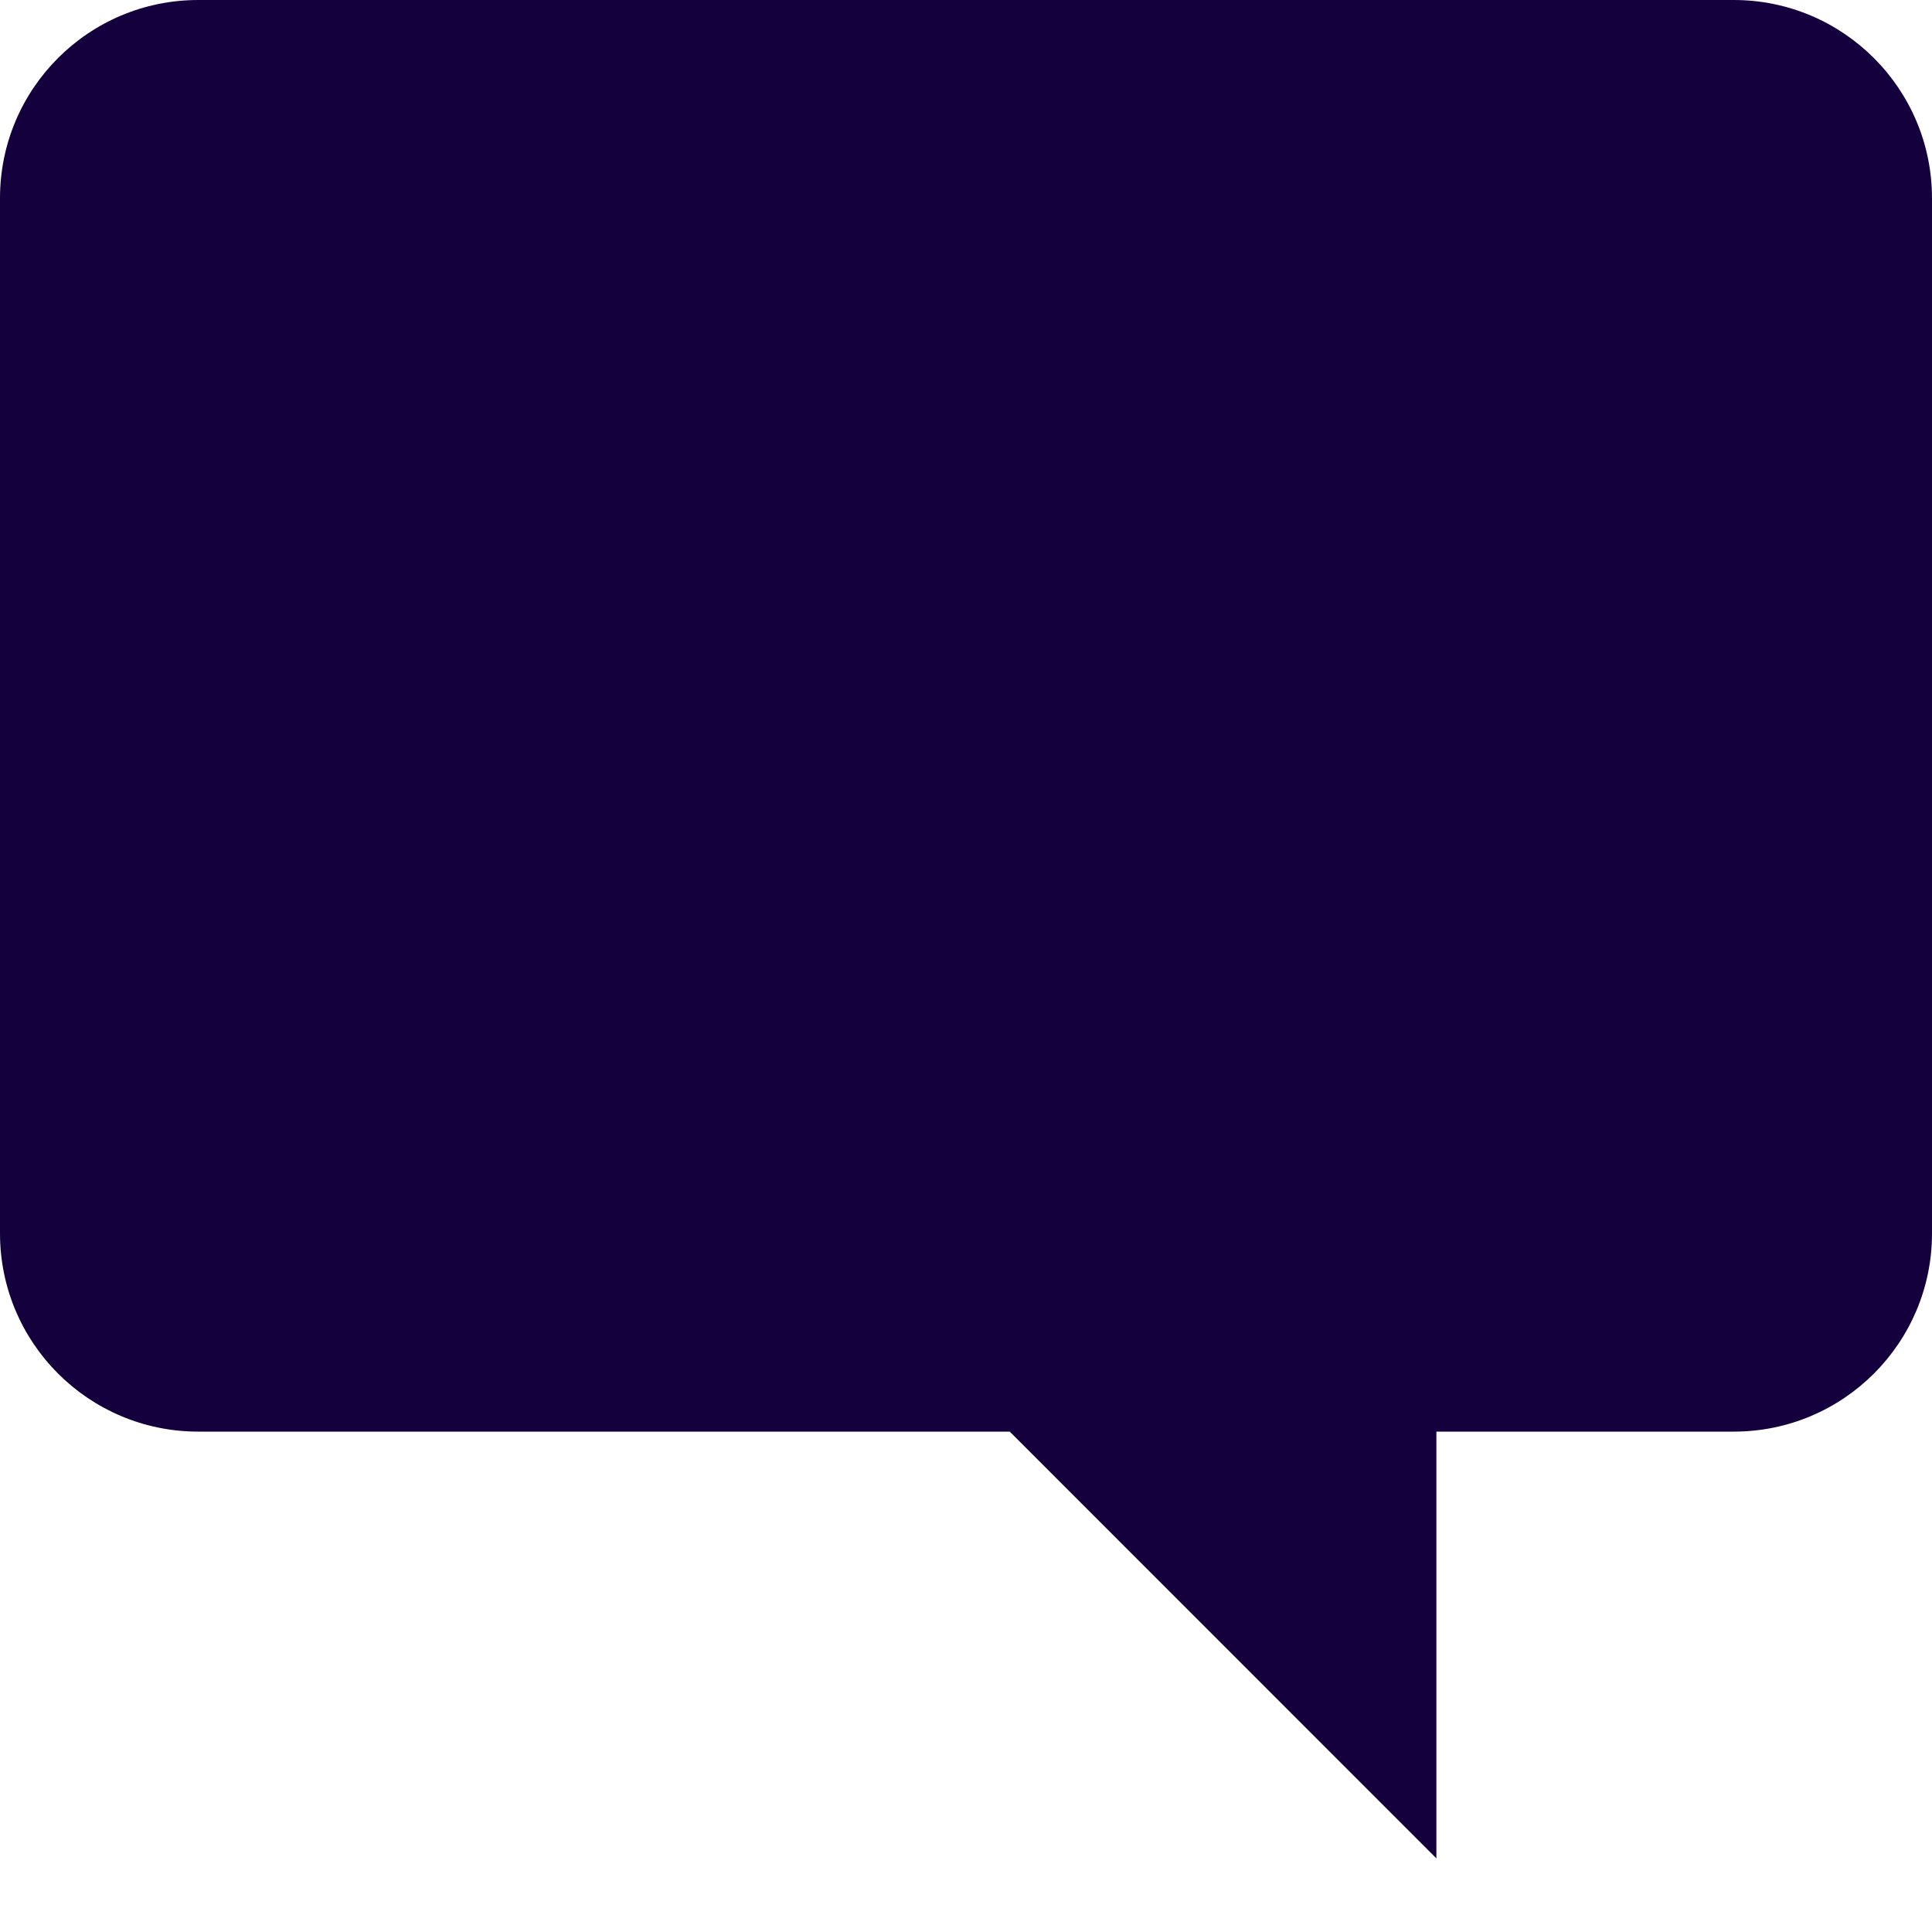
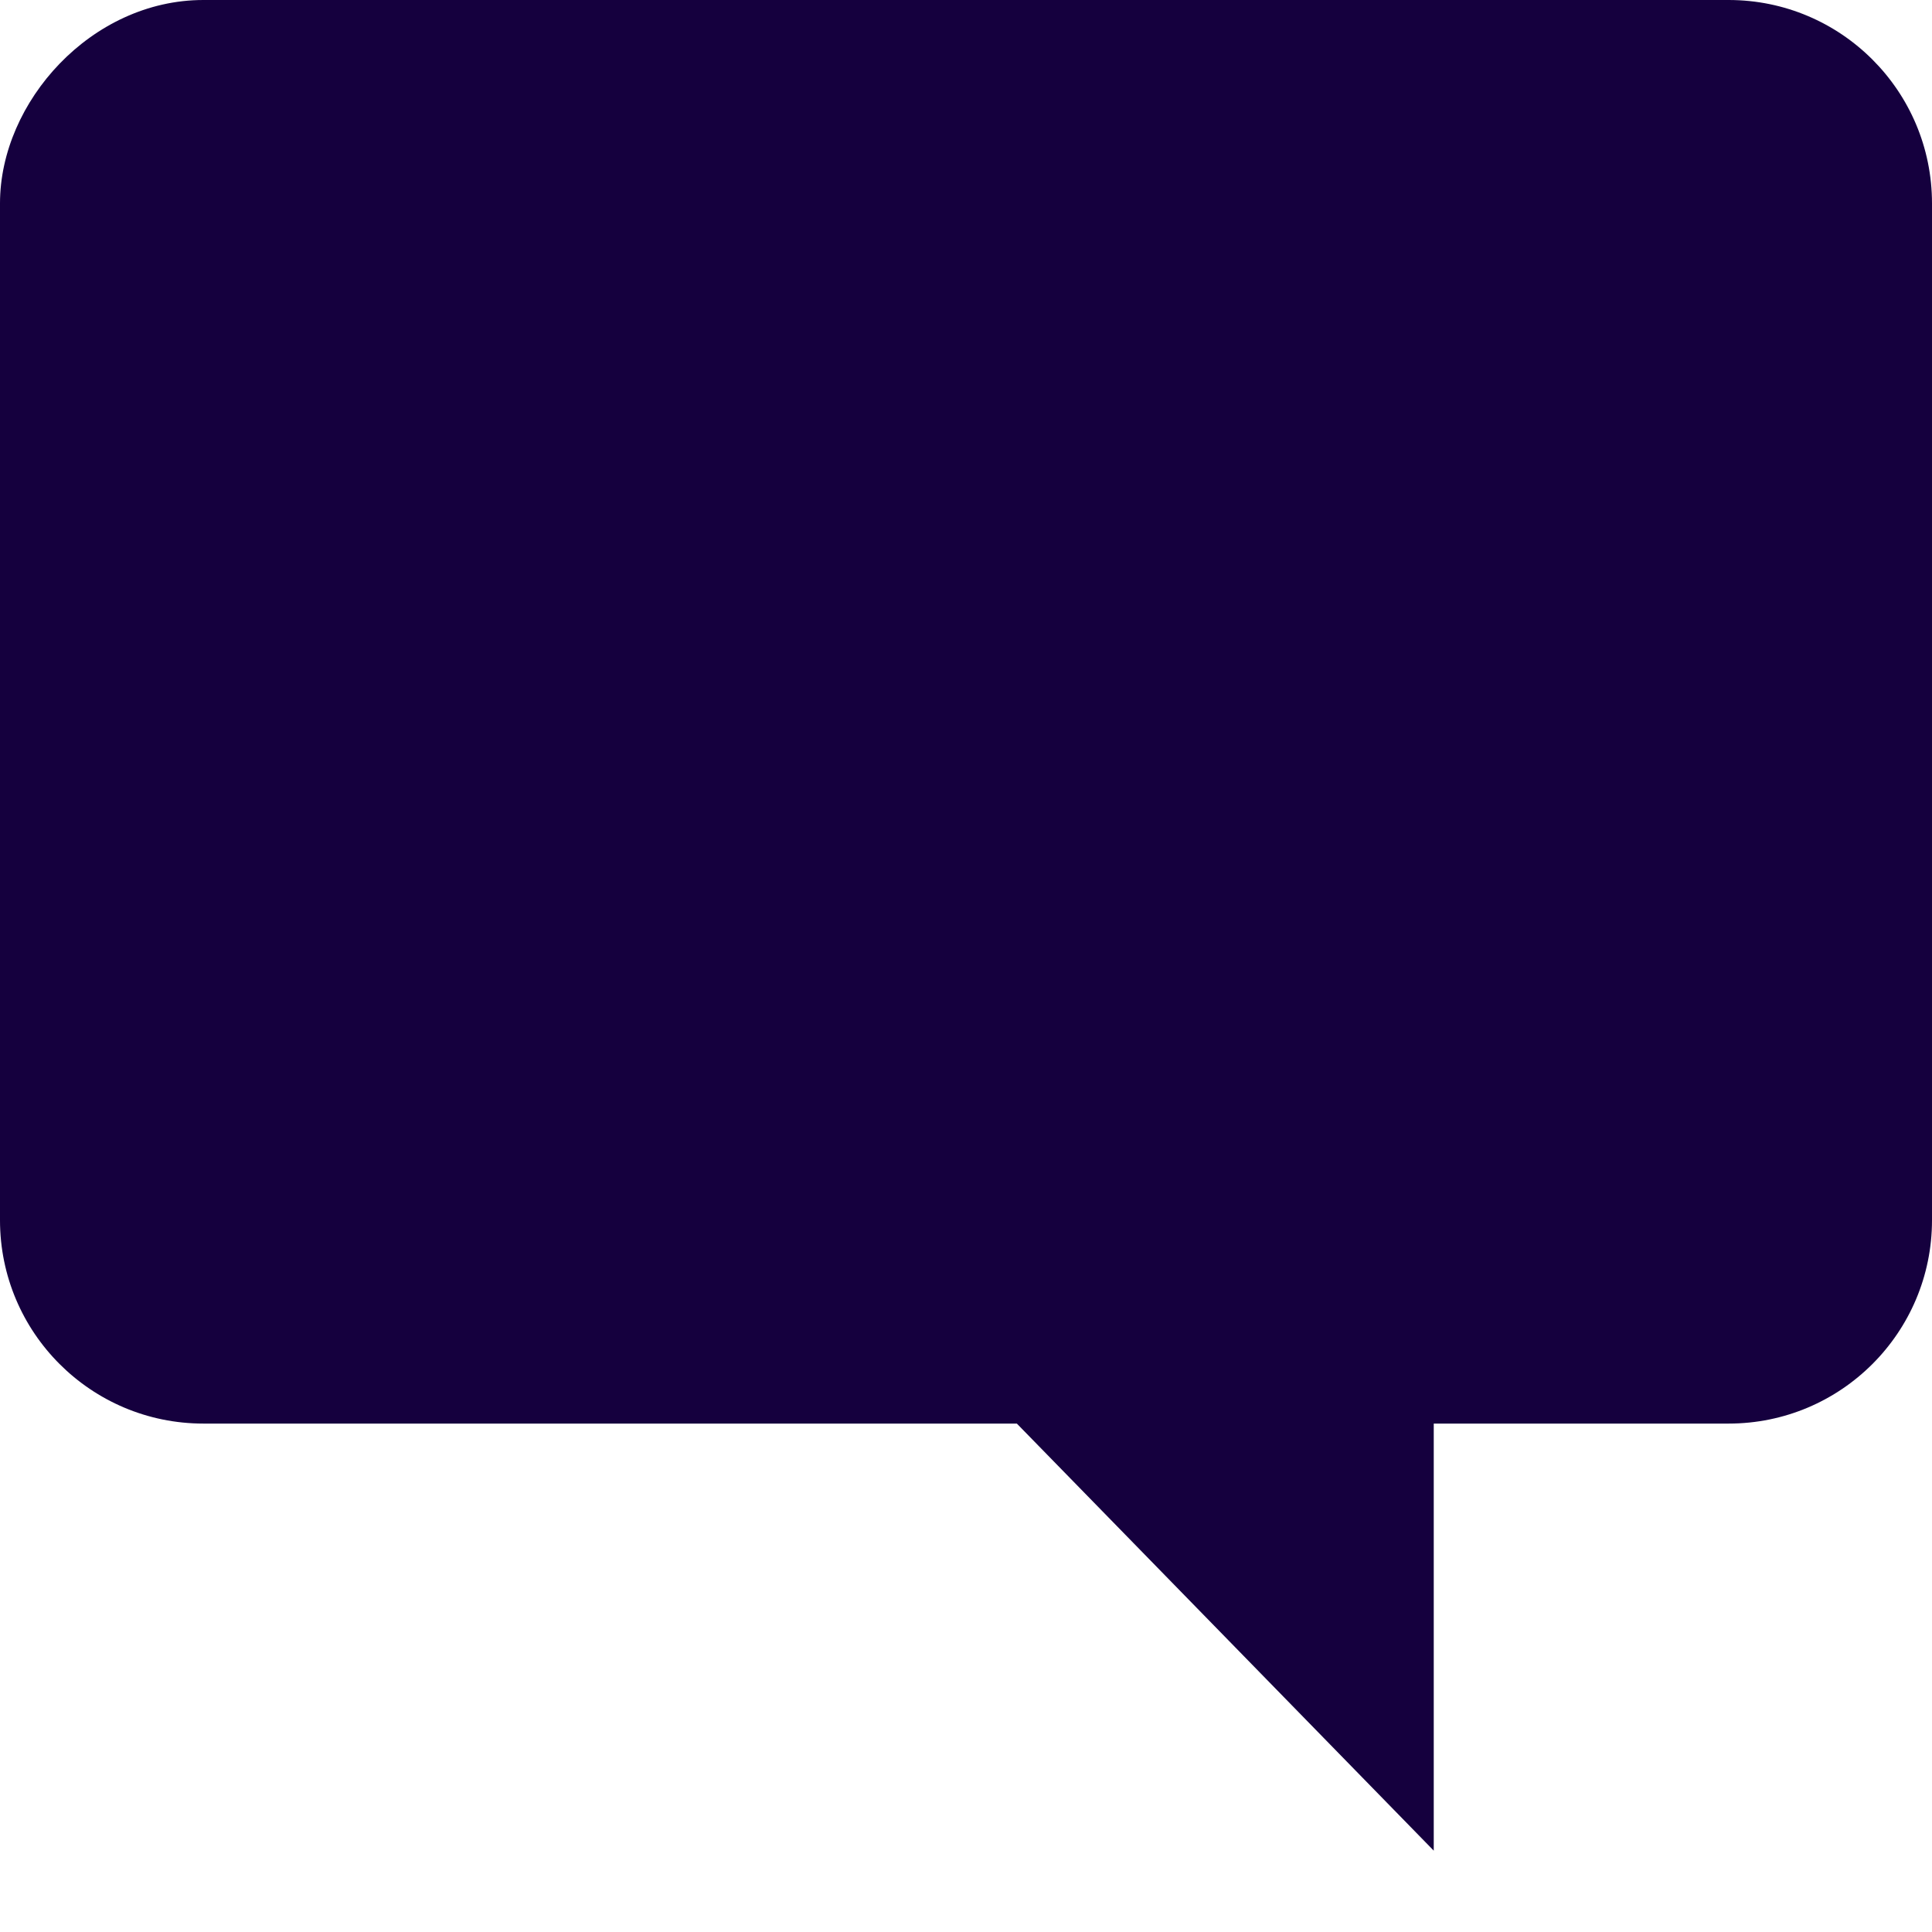
<svg xmlns="http://www.w3.org/2000/svg" width="19" height="19">
-   <path d="M1.95 0h15.1A1.95 1.95 0 0 1 19 1.949V12.13a1.949 1.949 0 0 1-1.949 1.949h-2.925v4.197L9.93 14.079H1.95A1.949 1.949 0 0 1 0 12.13V1.949C0 .872.872 0 1.95 0z" fill="#15003E" fill-rule="evenodd" />
+   <path d="M2 0h15a2 2 0 0 1 2 2v10a2 2 0 0 1-2 2h-2.9v4.2L10 14H2a2 2 0 0 1-2-2V2c0-1 .9-2 2-2z" fill="#15003E" fill-rule="evenodd" />
</svg>
